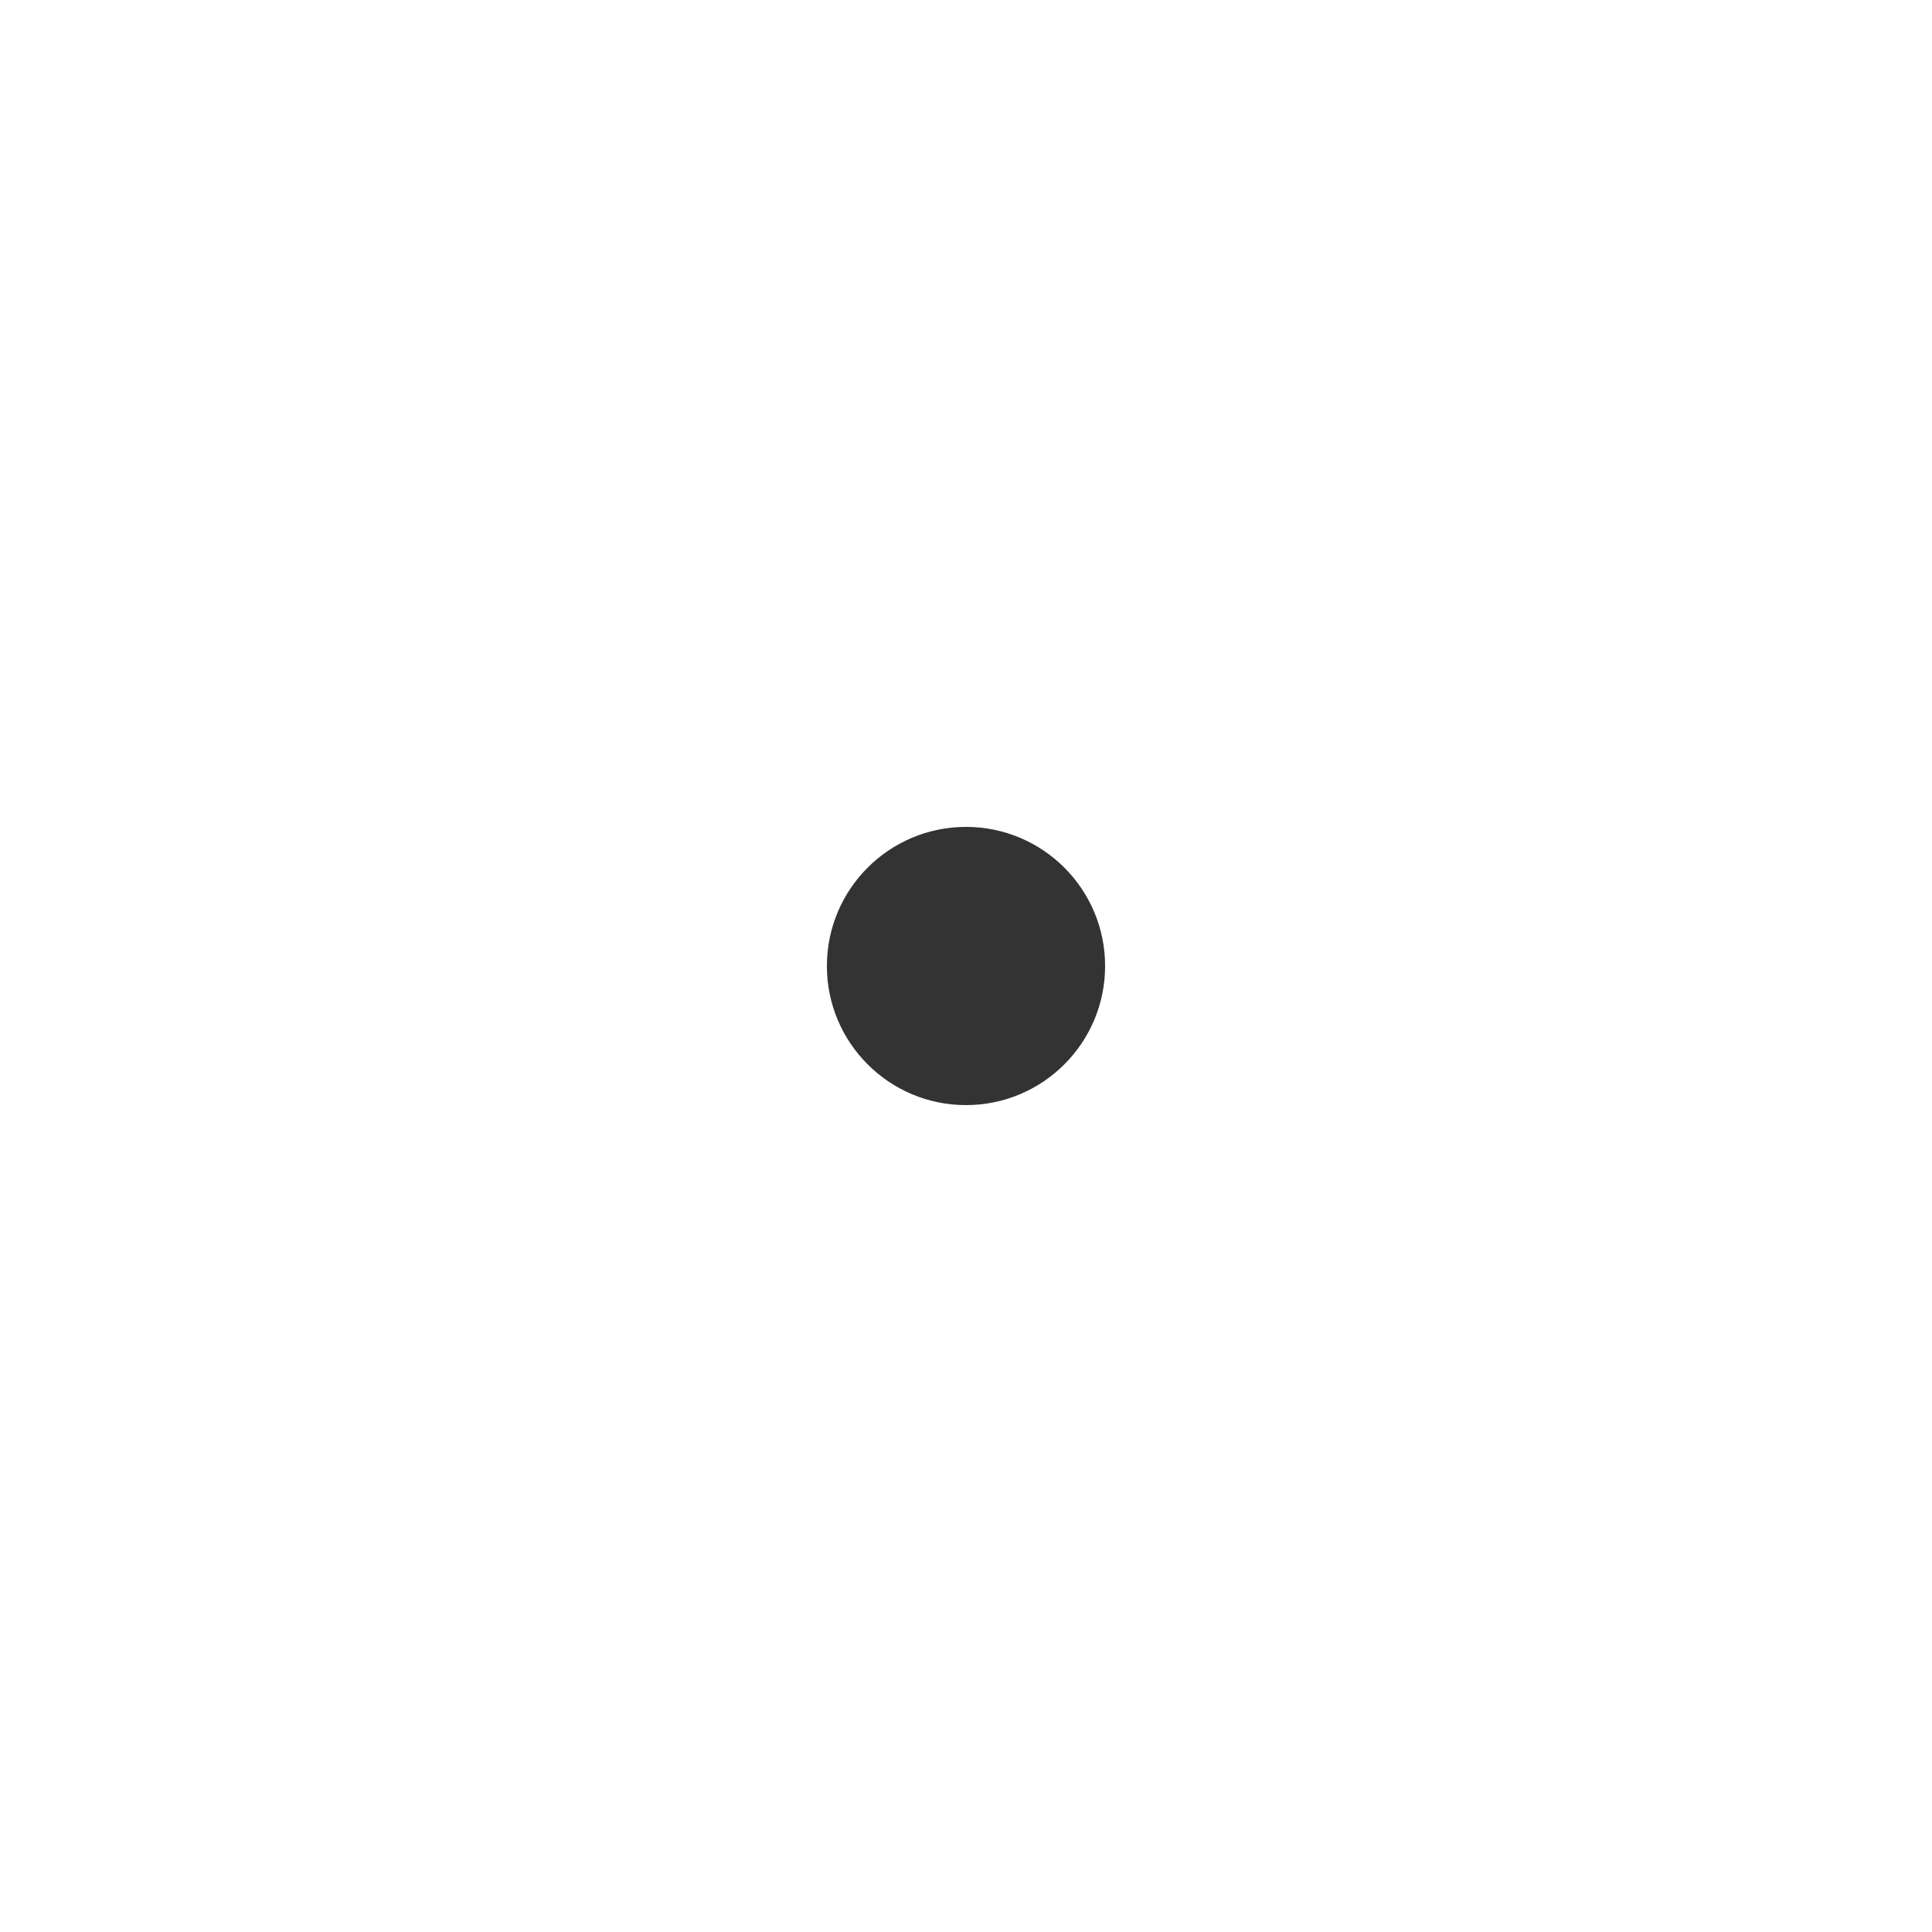
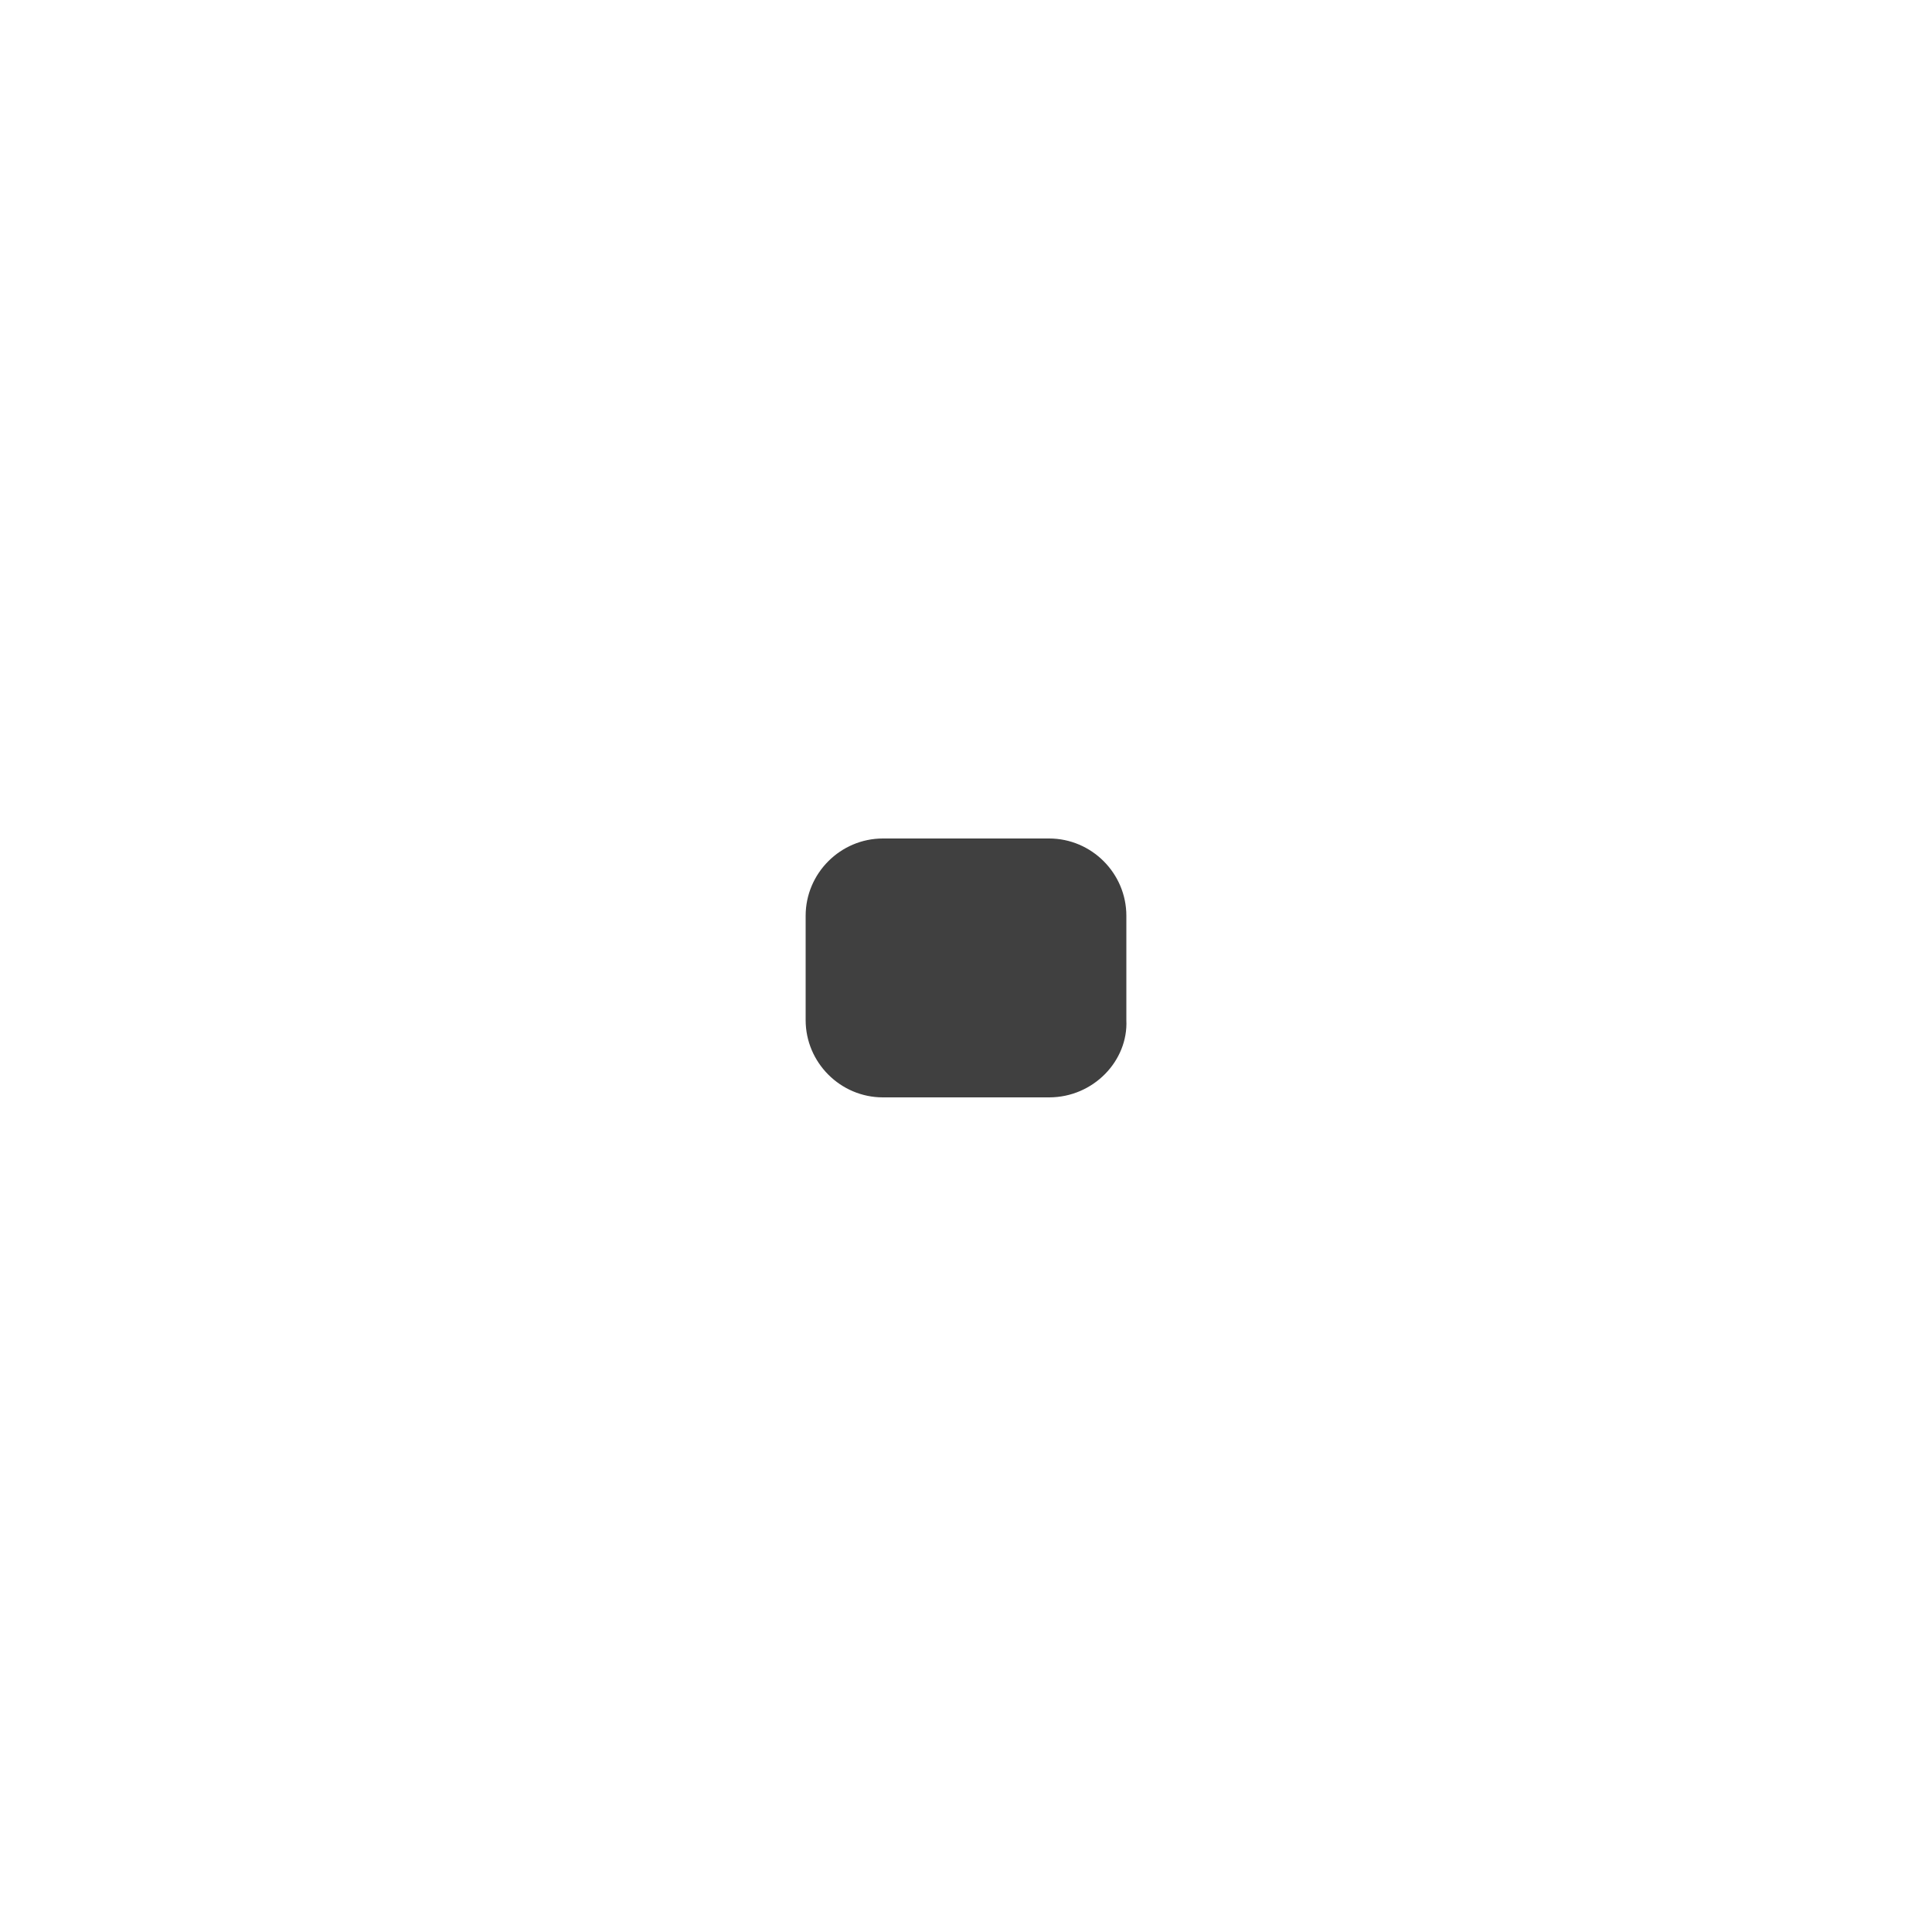
- <svg xmlns="http://www.w3.org/2000/svg" version="1.0" id="Layer_1" x="0px" y="0px" viewBox="0 0 100 100" style="enable-background:new 0 0 100 100;" xml:space="preserve">
+ <svg xmlns="http://www.w3.org/2000/svg" version="1.1" id="Layer_1" x="0px" y="0px" viewBox="0 0 100 100" style="enable-background:new 0 0 100 100;" xml:space="preserve">
  <style type="text/css">
- 	.st0{opacity:0.8;}
+ 	.st0{opacity:0.75;}
</style>
-   <circle class="st0" cx="50" cy="50" r="7.2" />
+   <path class="st0" d="M54.3,56.8h-8.6c-2.2,0-4-1.8-4-4v-5.4c0-2.2,1.8-4,4-4h8.6c2.2,0,4,1.8,4,4v5.4C58.4,54.9,56.6,56.8,54.3,56.8  z" />
</svg>
